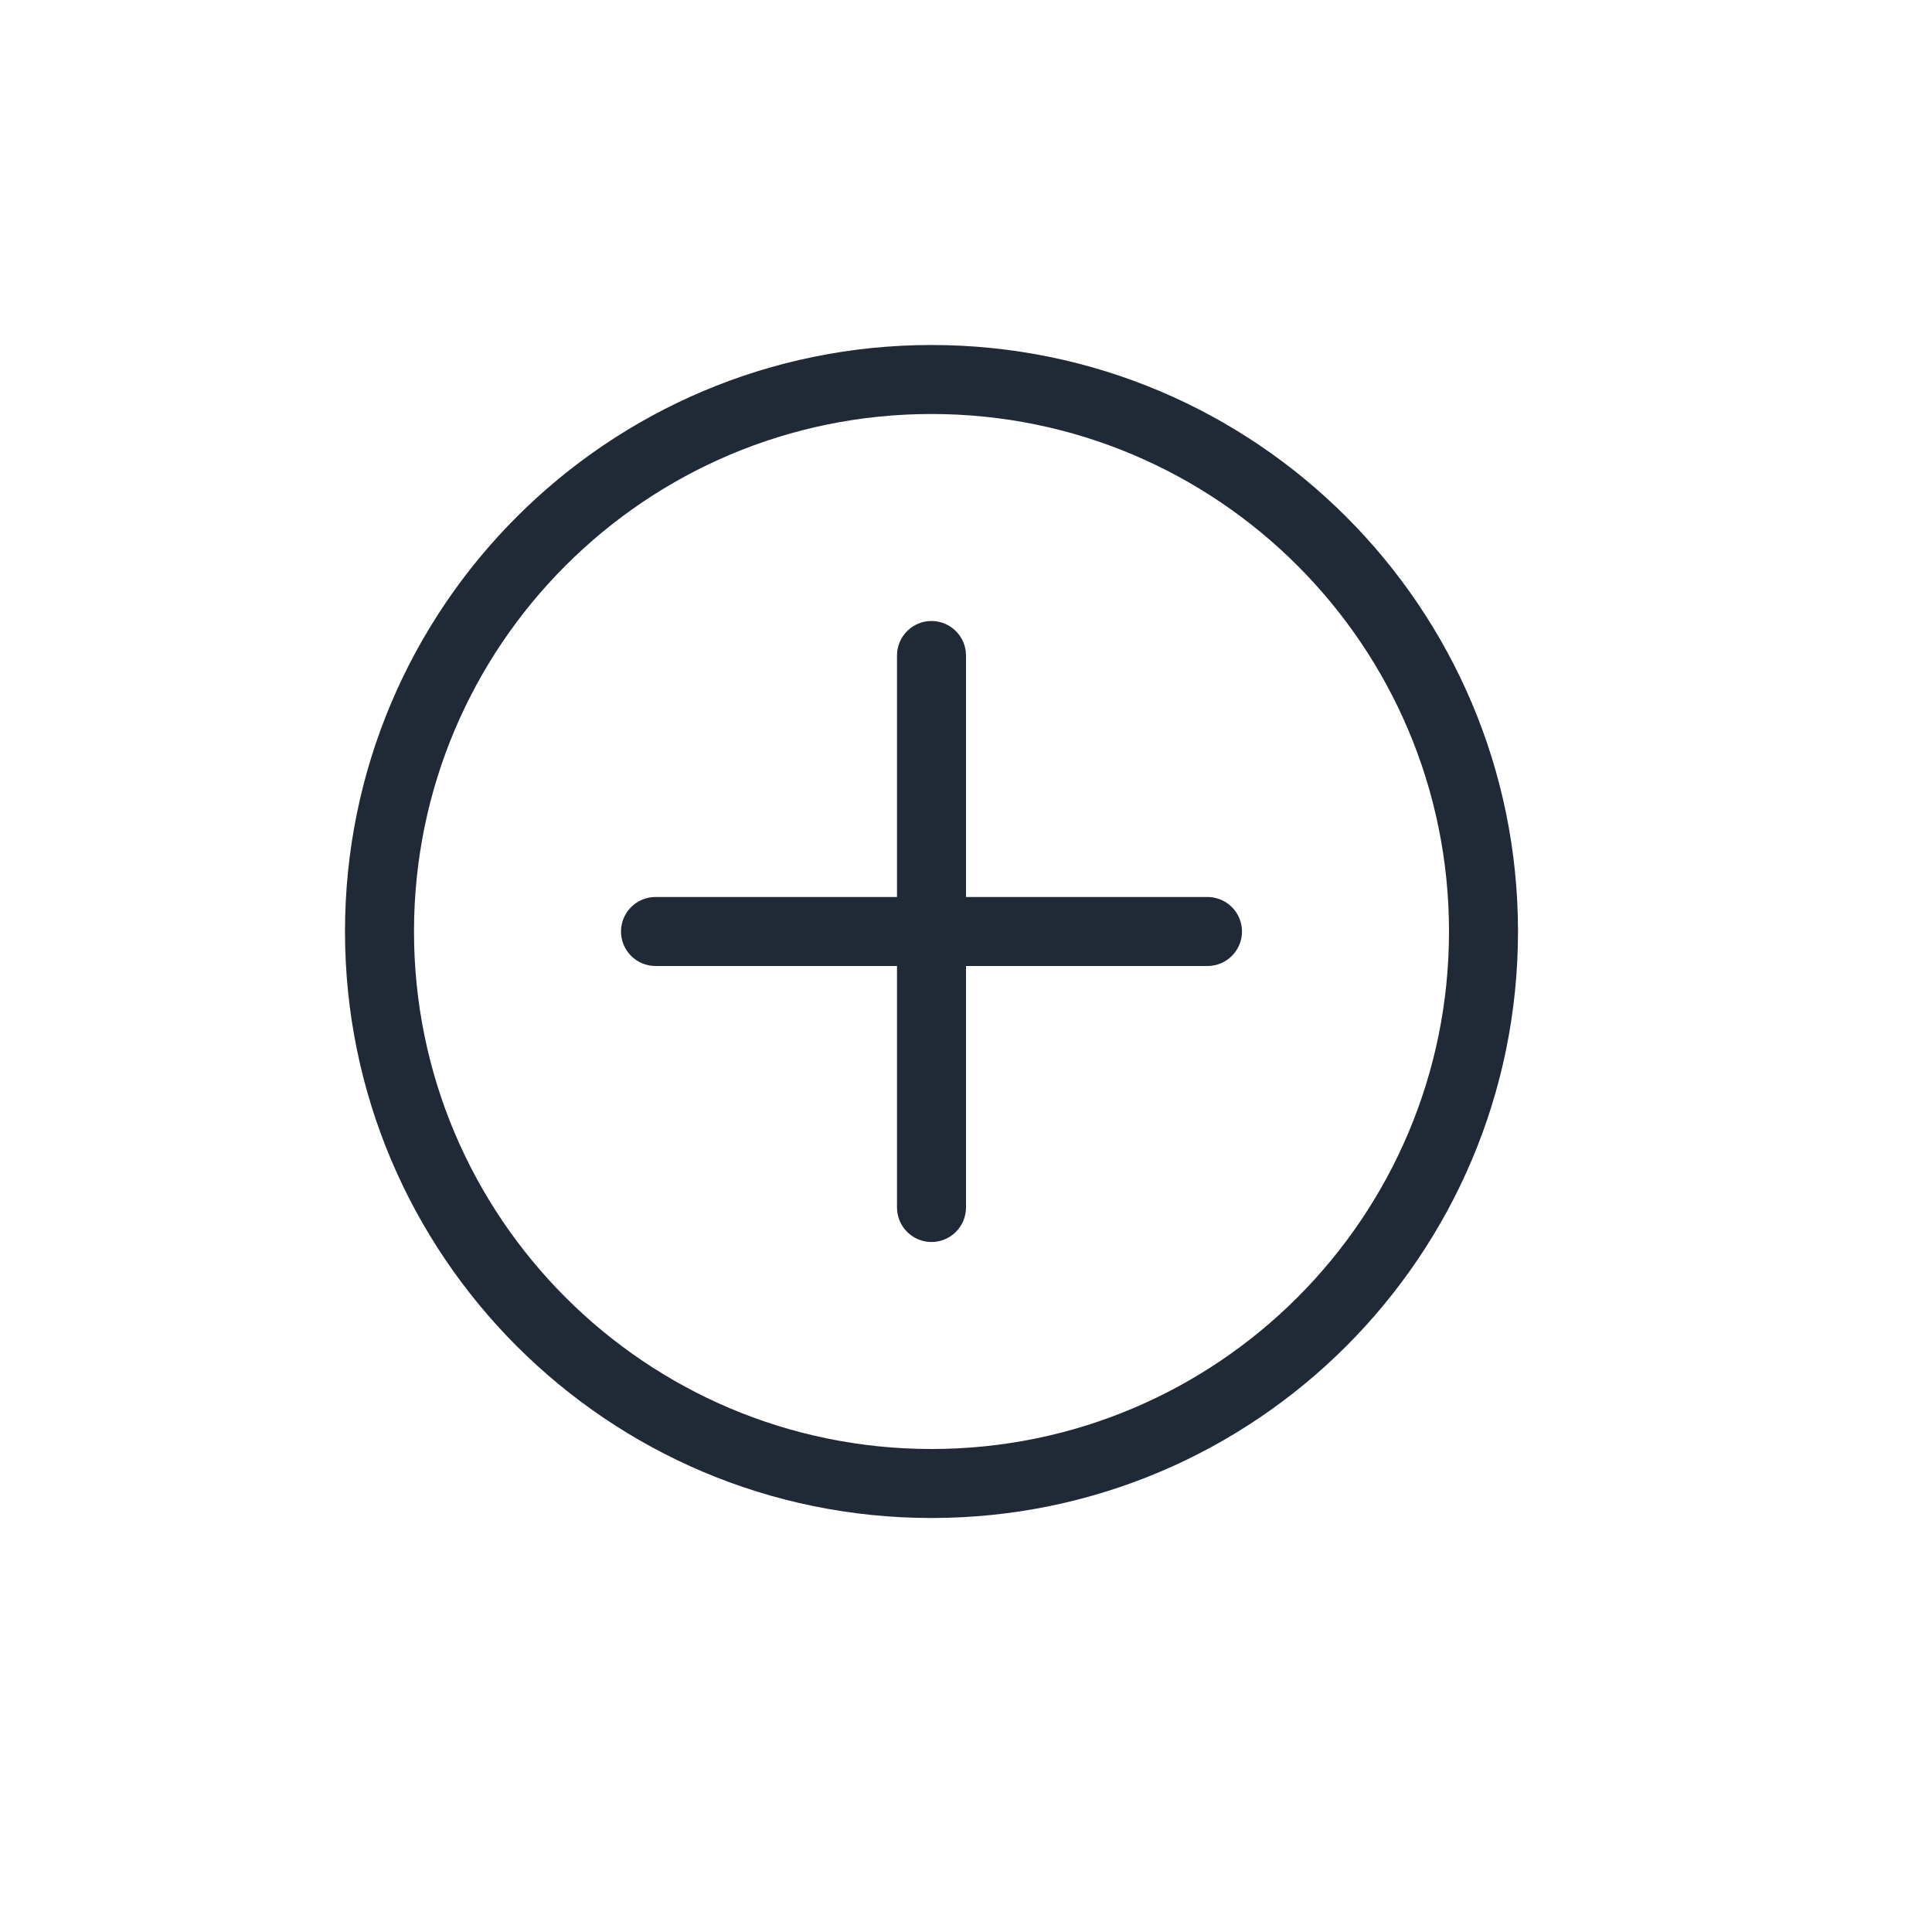
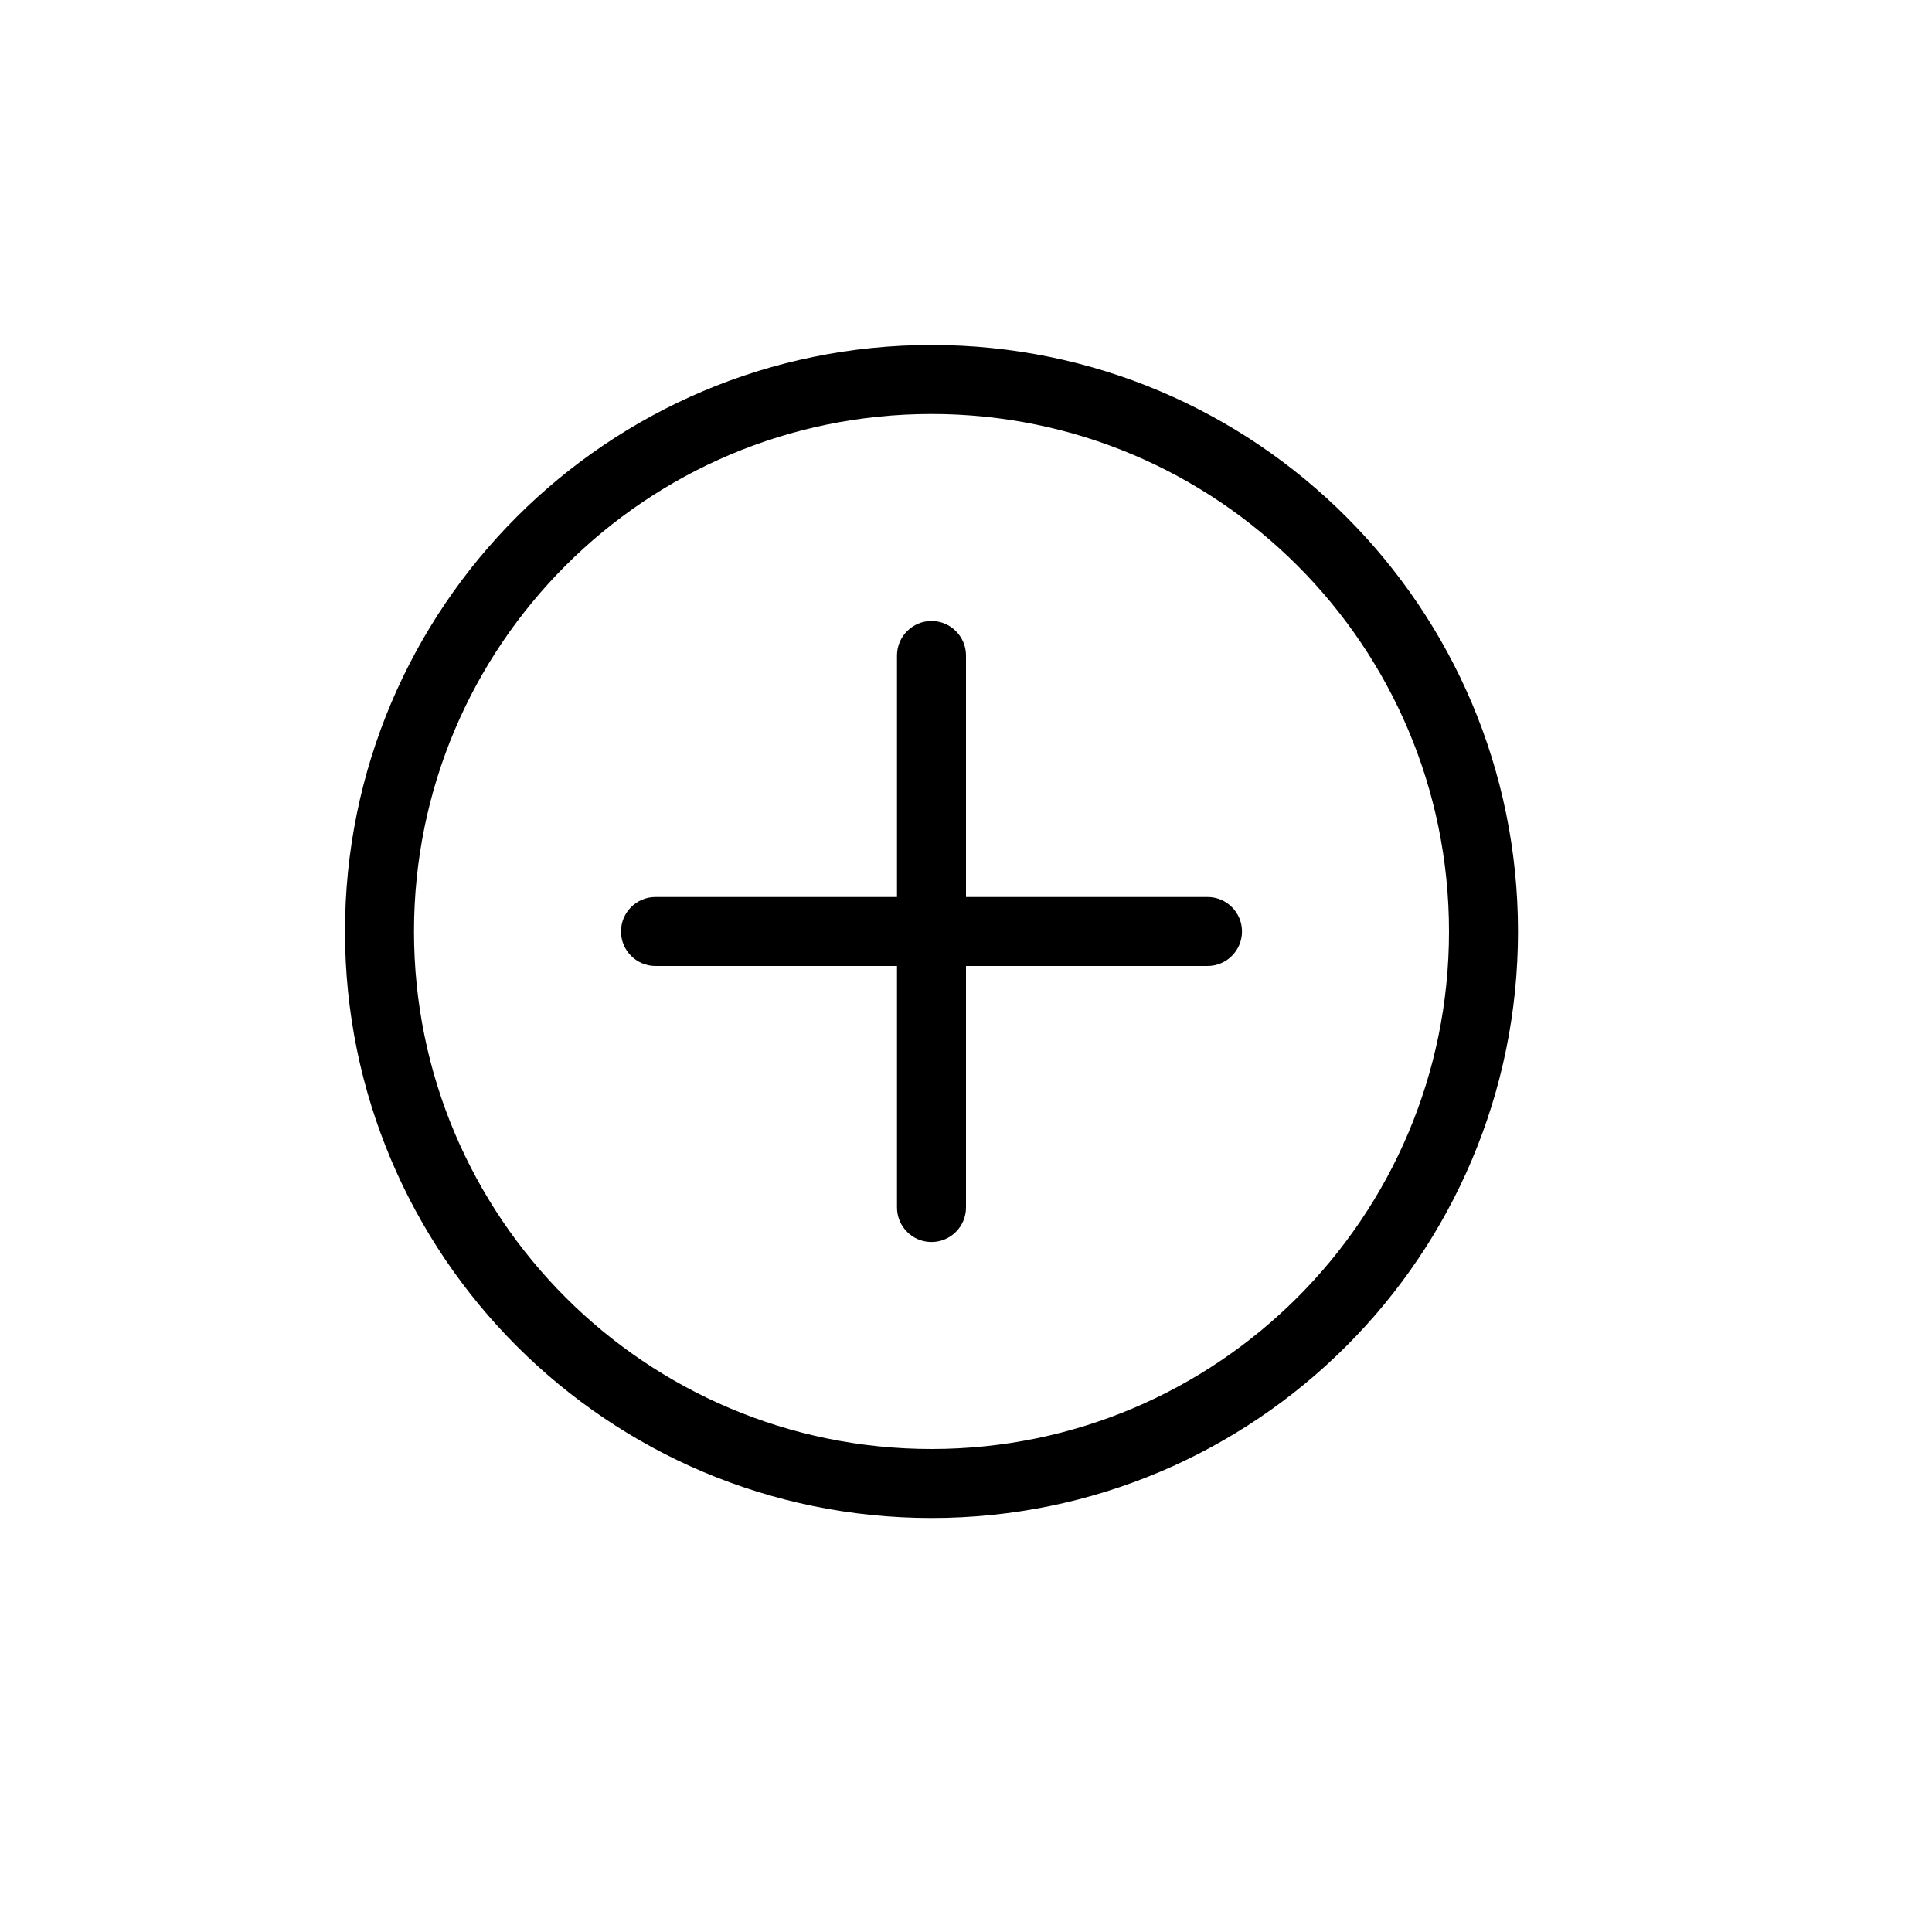
- <svg xmlns="http://www.w3.org/2000/svg" xmlns:xlink="http://www.w3.org/1999/xlink" width="28" height="28" viewBox="0 0 28 28" version="1.1">
-   <g id="Canvas" transform="translate(-516 -1834)">
-     <g id="Icon/Misc/Carbon/Plus">
-       <g id="Icon/Misc/Carbon/Plus">
-         <g id="plus">
-           <g id="Shape">
-             <use xlink:href="#path0_fill" transform="translate(521 1839)" fill="#202A37" />
-           </g>
-           <g id="Rectangle 136">
-             <use xlink:href="#path1_fill" transform="translate(525 1843)" fill="#202A37" />
-           </g>
-         </g>
-       </g>
-     </g>
-   </g>
+ <svg xmlns="http://www.w3.org/2000/svg" xmlns:xlink="http://www.w3.org/1999/xlink" width="28" height="28" id="set2-plus">
+   <use xlink:href="#a22" transform="translate(5 5)" />
+   <use xlink:href="#b22" transform="translate(9 9)" />
  <defs>
-     <path id="path0_fill" fill-rule="evenodd" d="M 0 8.5C 0 13.194 3.806 17 8.5 17C 13.194 17 17 13.194 17 8.5C 17 3.806 13.194 0 8.5 0C 3.806 0 0 3.806 0 8.5ZM 16 8.5C 16 12.642 12.642 16 8.5 16C 4.358 16 1 12.642 1 8.5C 1 4.358 4.358 1 8.5 1C 12.642 1 16 4.358 16 8.5Z" />
-     <path id="path1_fill" fill-rule="evenodd" d="M 4.5 0C 4.224 0 4 0.224 4 0.5L 4 4L 0.5 4C 0.224 4 0 4.224 0 4.5C 0 4.776 0.224 5 0.5 5L 4 5L 4 8.5C 4 8.776 4.224 9 4.5 9C 4.776 9 5 8.776 5 8.5L 5 5L 8.5 5C 8.776 5 9 4.776 9 4.5C 9 4.224 8.776 4 8.5 4L 5 4L 5 0.5C 5 0.224 4.776 0 4.5 0Z" />
+     <path id="a22" fill-rule="evenodd" d="M0 8.5C0 13.194 3.806 17 8.5 17S17 13.194 17 8.5C17 3.806 13.194 0 8.5 0S0 3.806 0 8.5zm16 0c0 4.142-3.358 7.5-7.5 7.5C4.358 16 1 12.642 1 8.5 1 4.358 4.358 1 8.5 1 12.642 1 16 4.358 16 8.5z" />
+     <path id="b22" fill-rule="evenodd" d="M4.5 0c-.276 0-.5.224-.5.5V4H.5c-.276 0-.5.224-.5.5 0 .276.224.5.5.5H4v3.5c0 .276.224.5.5.5.276 0 .5-.224.5-.5V5h3.5c.276 0 .5-.224.5-.5 0-.276-.224-.5-.5-.5H5V.5c0-.276-.224-.5-.5-.5z" />
  </defs>
</svg>
